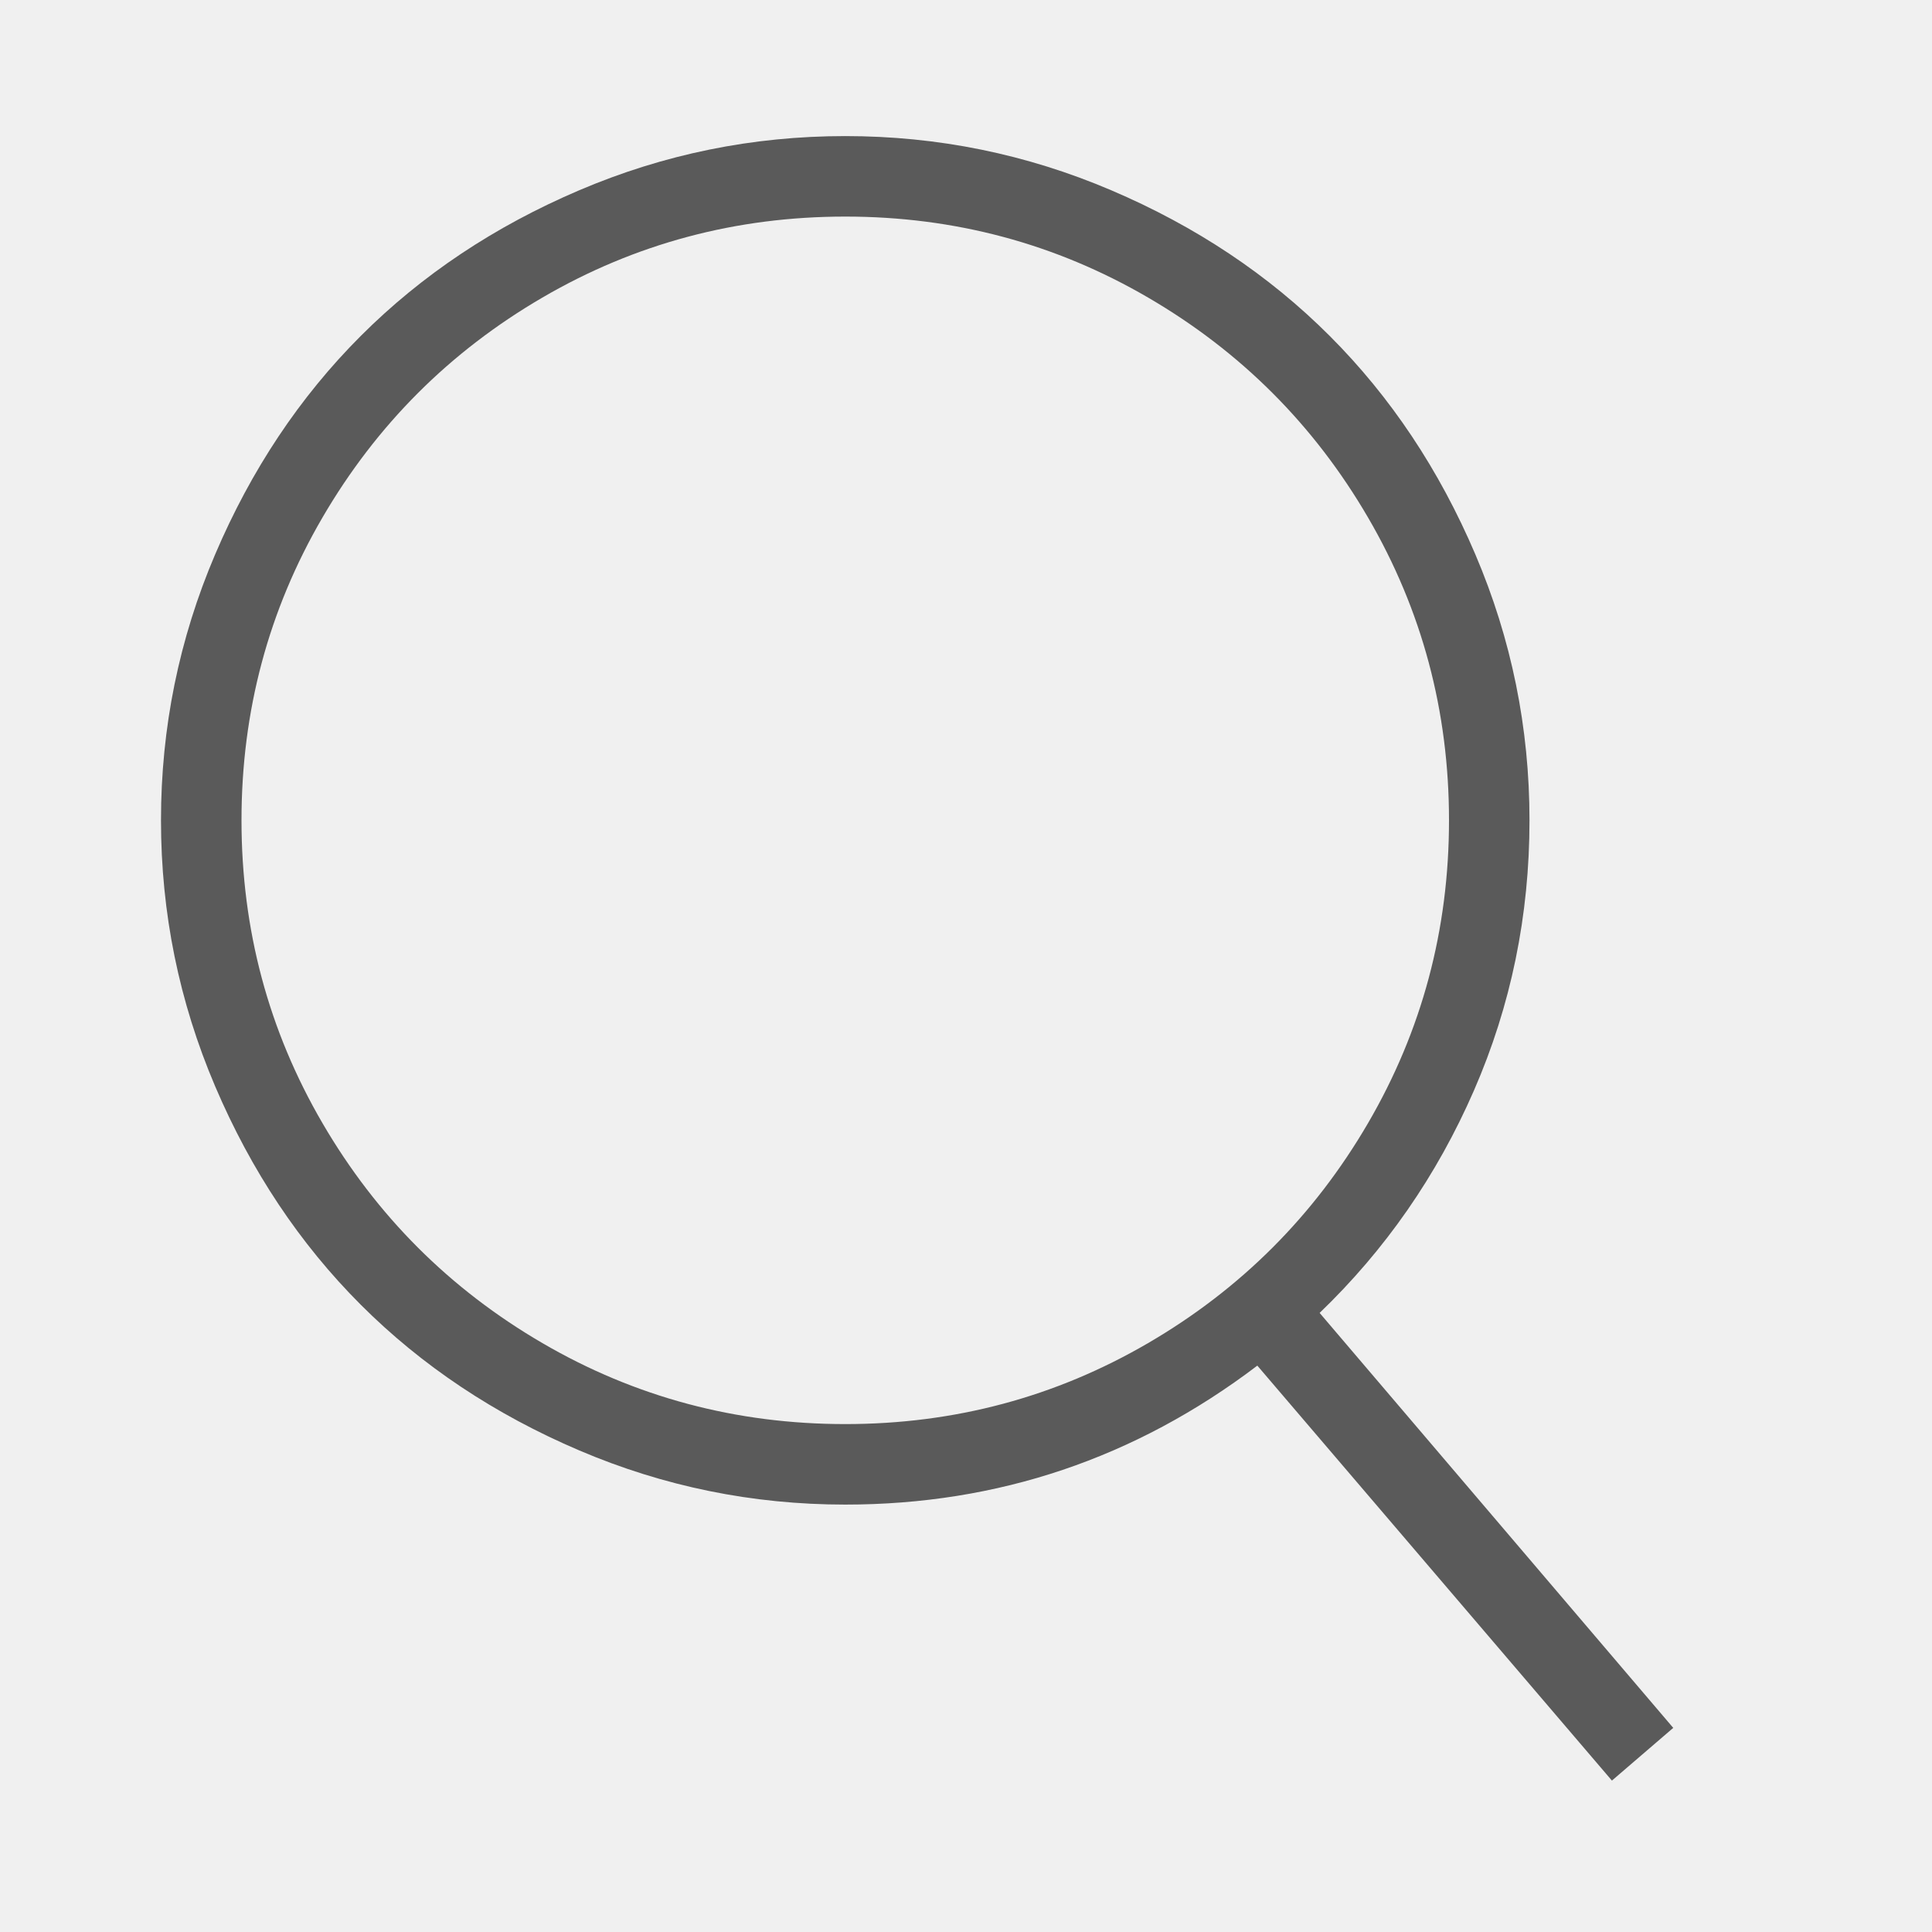
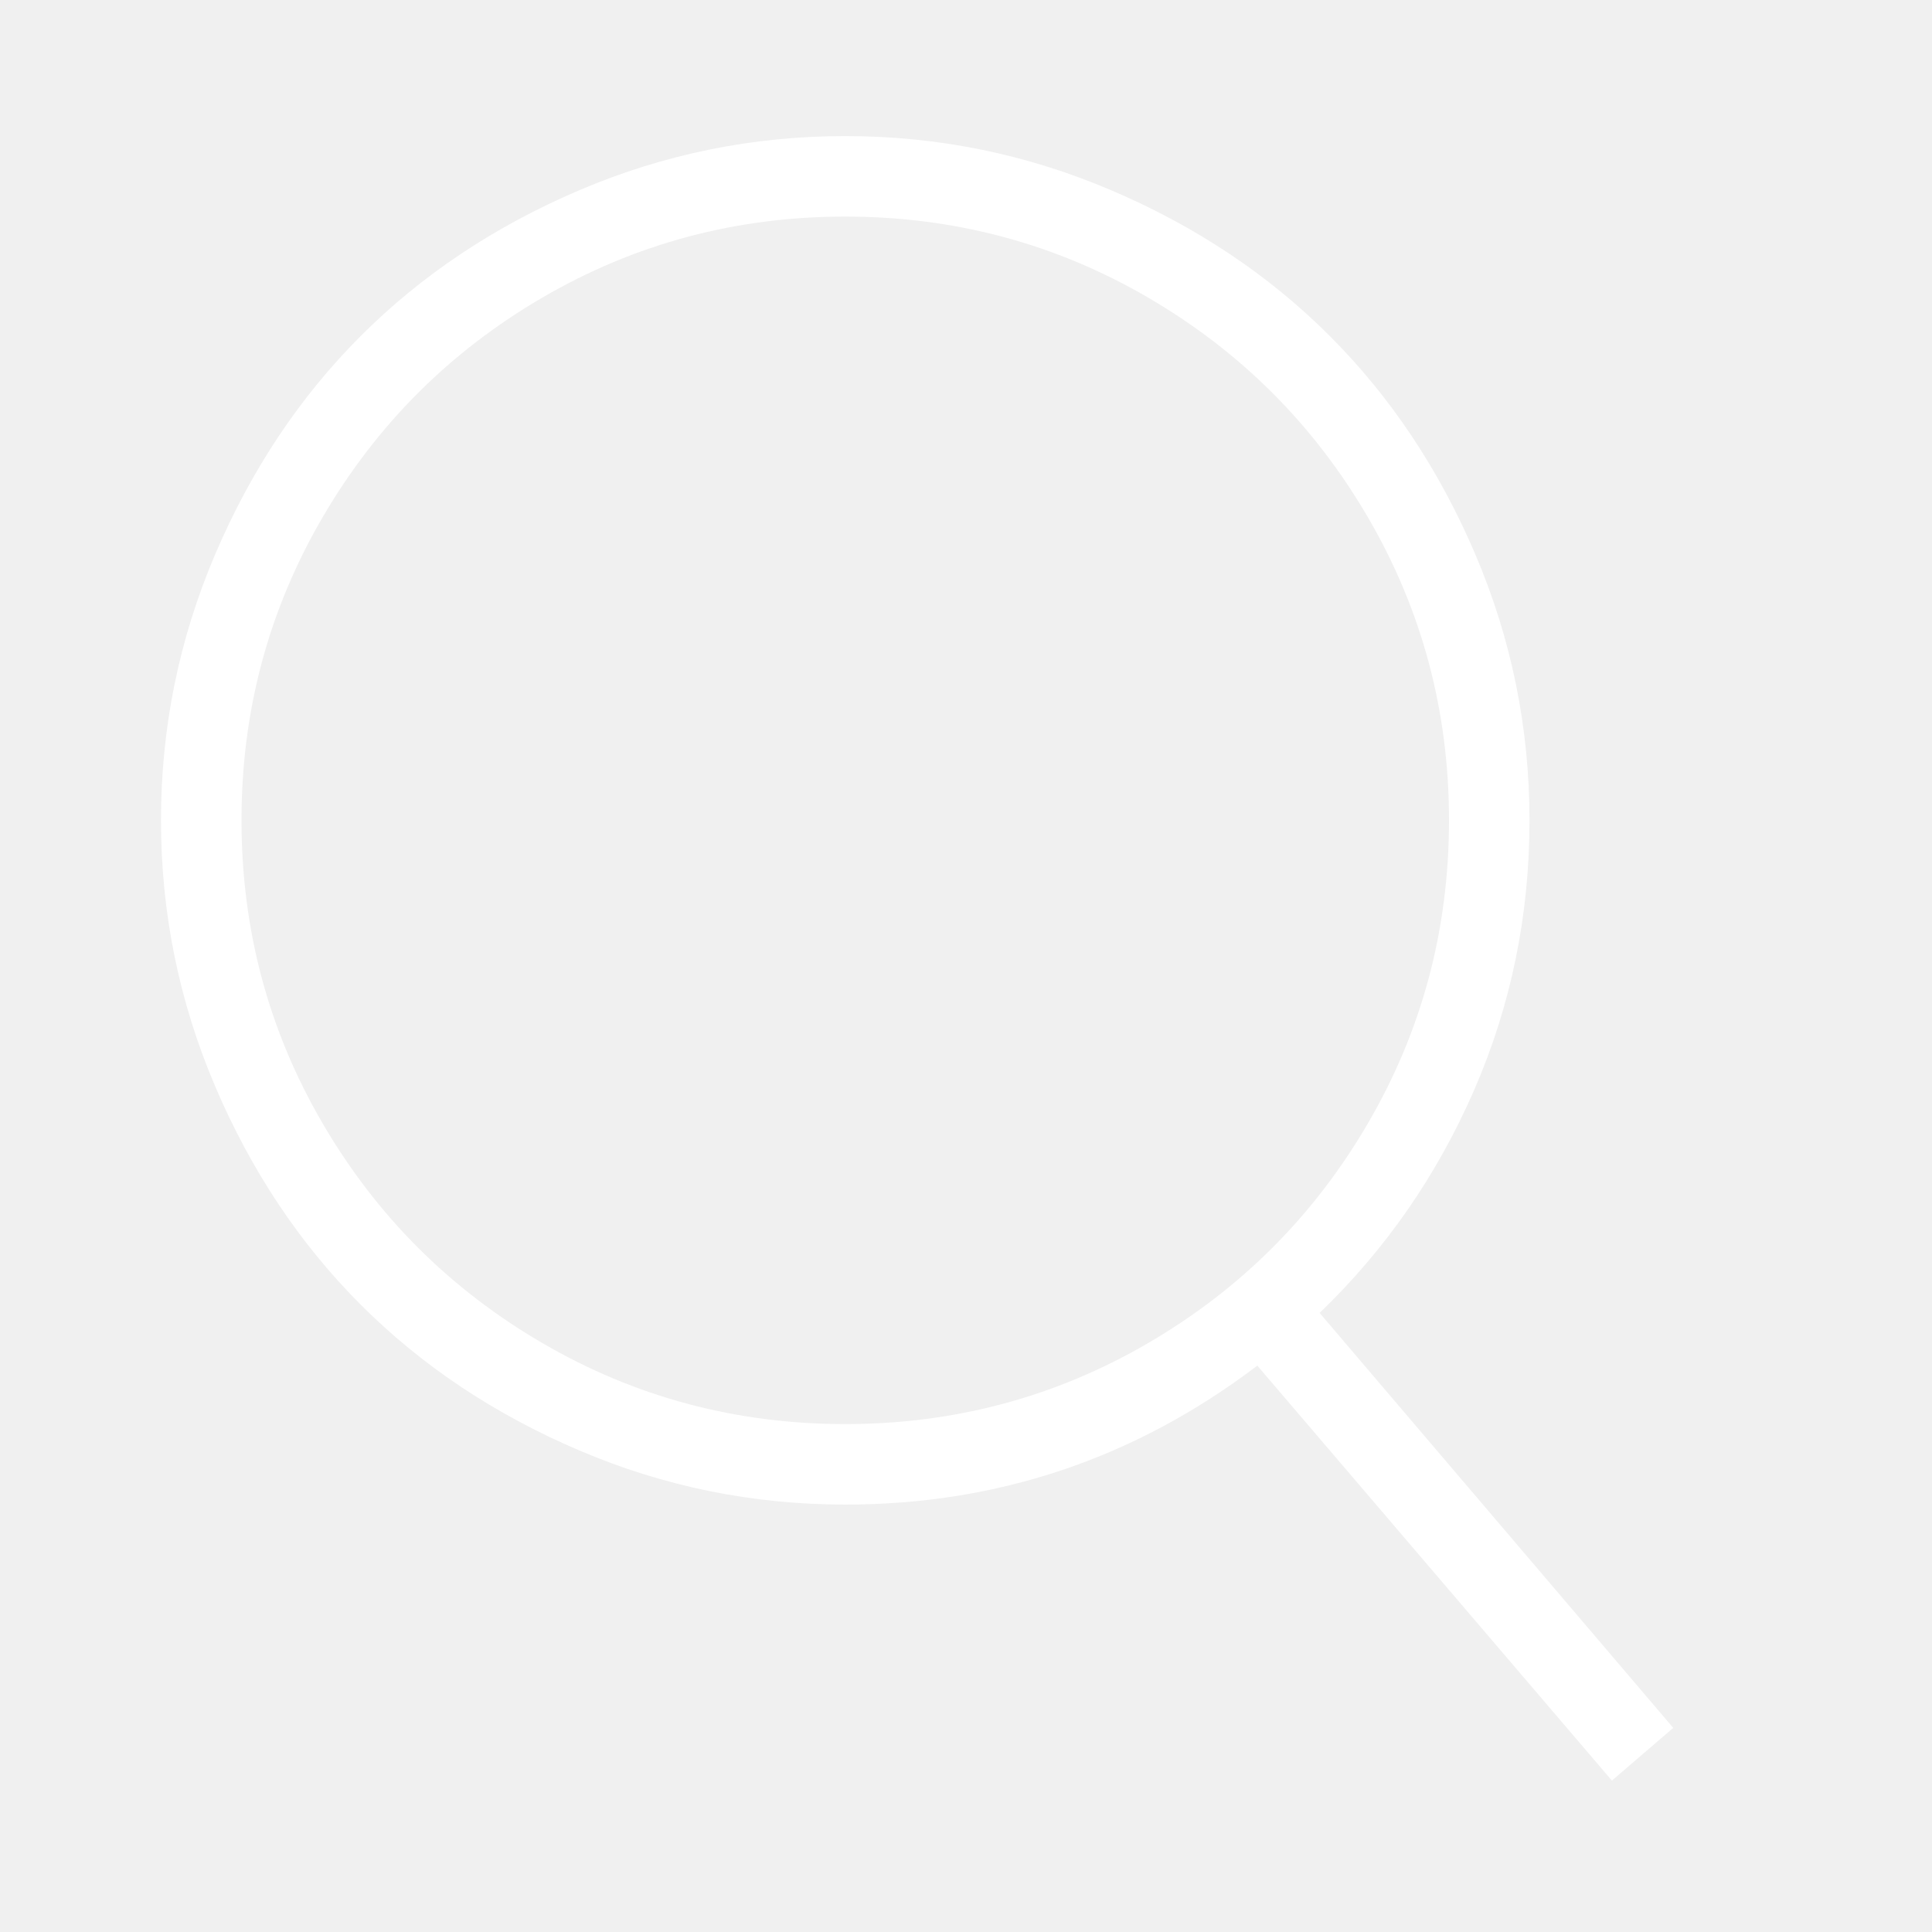
<svg xmlns="http://www.w3.org/2000/svg" viewBox="0 0 512 512">
-   <path d="M349.714 347.937l93.714 109.969-16.254 13.969-93.969-109.969q-48.508 36.825-109.207 36.825-36.826 0-70.476-14.349t-57.905-38.603-38.603-57.905-14.349-70.476 14.349-70.476 38.603-57.905 57.905-38.603 70.476-14.349 70.476 14.349 57.905 38.603 38.603 57.905 14.349 70.476q0 37.841-14.73 71.619t-40.889 58.921zM224 377.397q43.428 0 80.254-21.461t58.286-58.286 21.461-80.254-21.461-80.254-58.286-58.285-80.254-21.46-80.254 21.46-58.285 58.285-21.46 80.254 21.46 80.254 58.285 58.286 80.254 21.461z" fill="#5a5a5a" fill-rule="evenodd" />
+   <path d="M349.714 347.937l93.714 109.969-16.254 13.969-93.969-109.969q-48.508 36.825-109.207 36.825-36.826 0-70.476-14.349t-57.905-38.603-38.603-57.905-14.349-70.476 14.349-70.476 38.603-57.905 57.905-38.603 70.476-14.349 70.476 14.349 57.905 38.603 38.603 57.905 14.349 70.476q0 37.841-14.73 71.619t-40.889 58.921zM224 377.397q43.428 0 80.254-21.461t58.286-58.286 21.461-80.254-21.461-80.254-58.286-58.285-80.254-21.46-80.254 21.46-58.285 58.285-21.46 80.254 21.46 80.254 58.285 58.286 80.254 21.461z" fill="white" fill-rule="evenodd" />
</svg>
